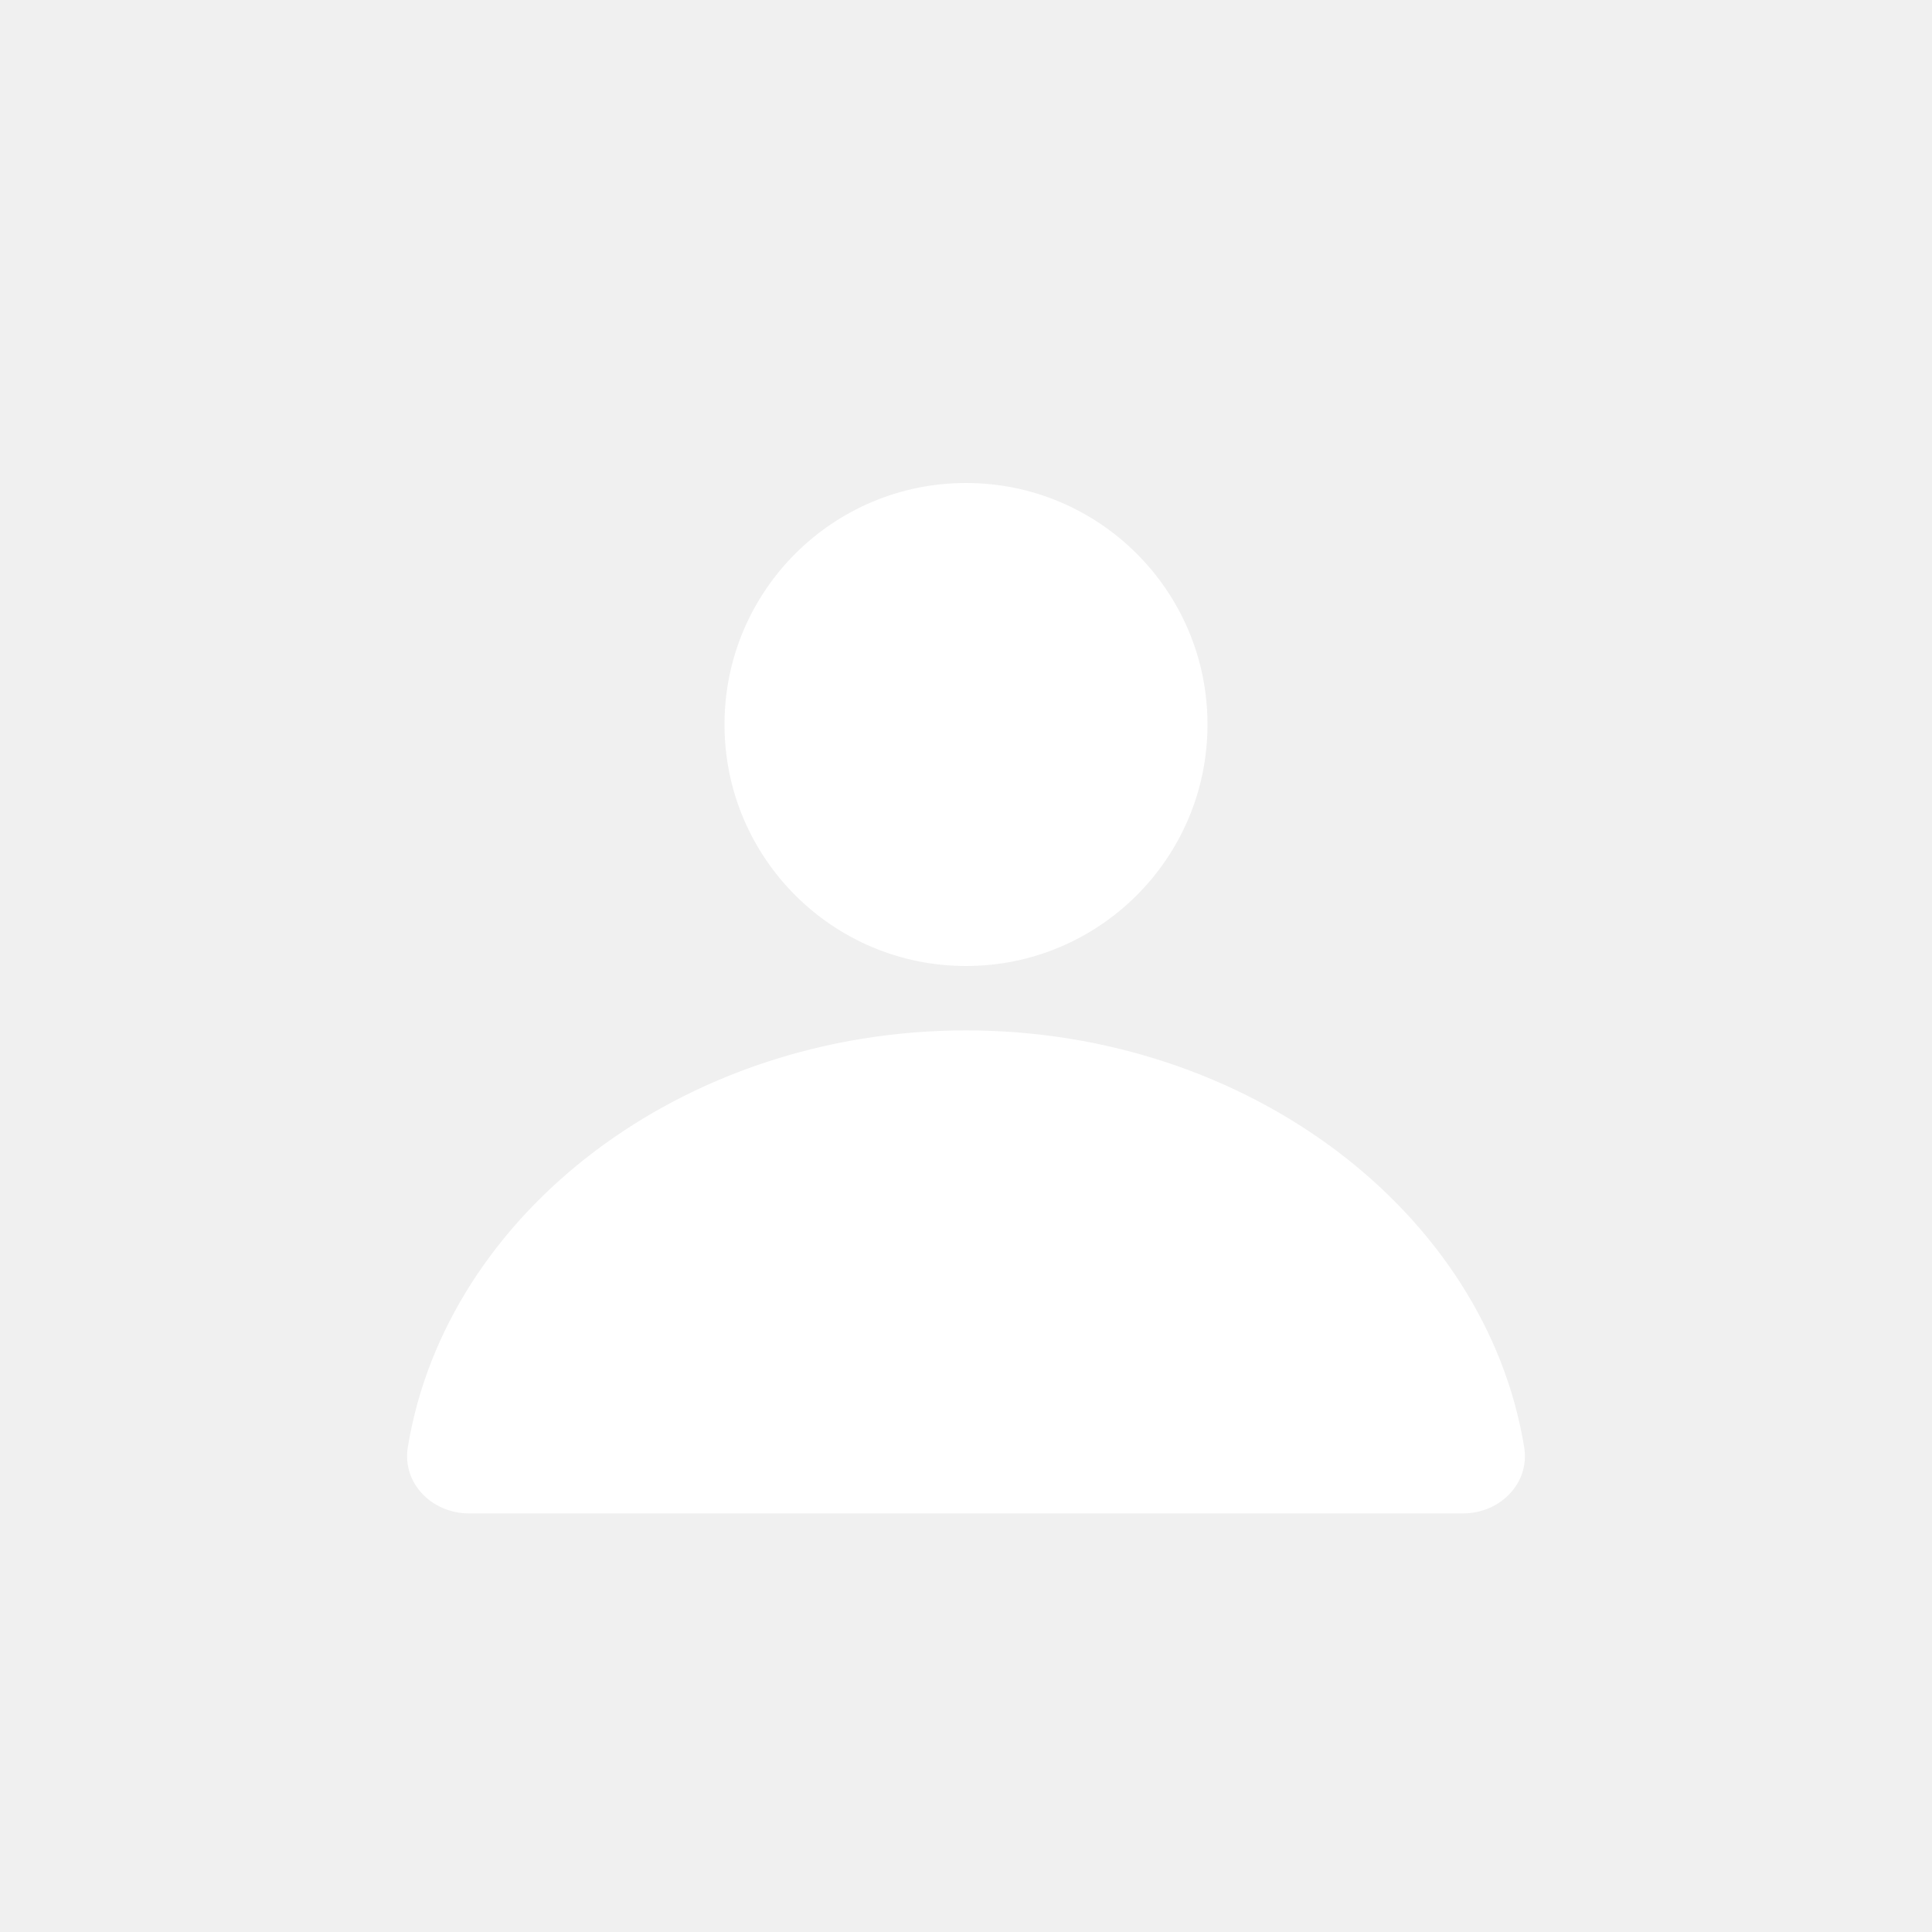
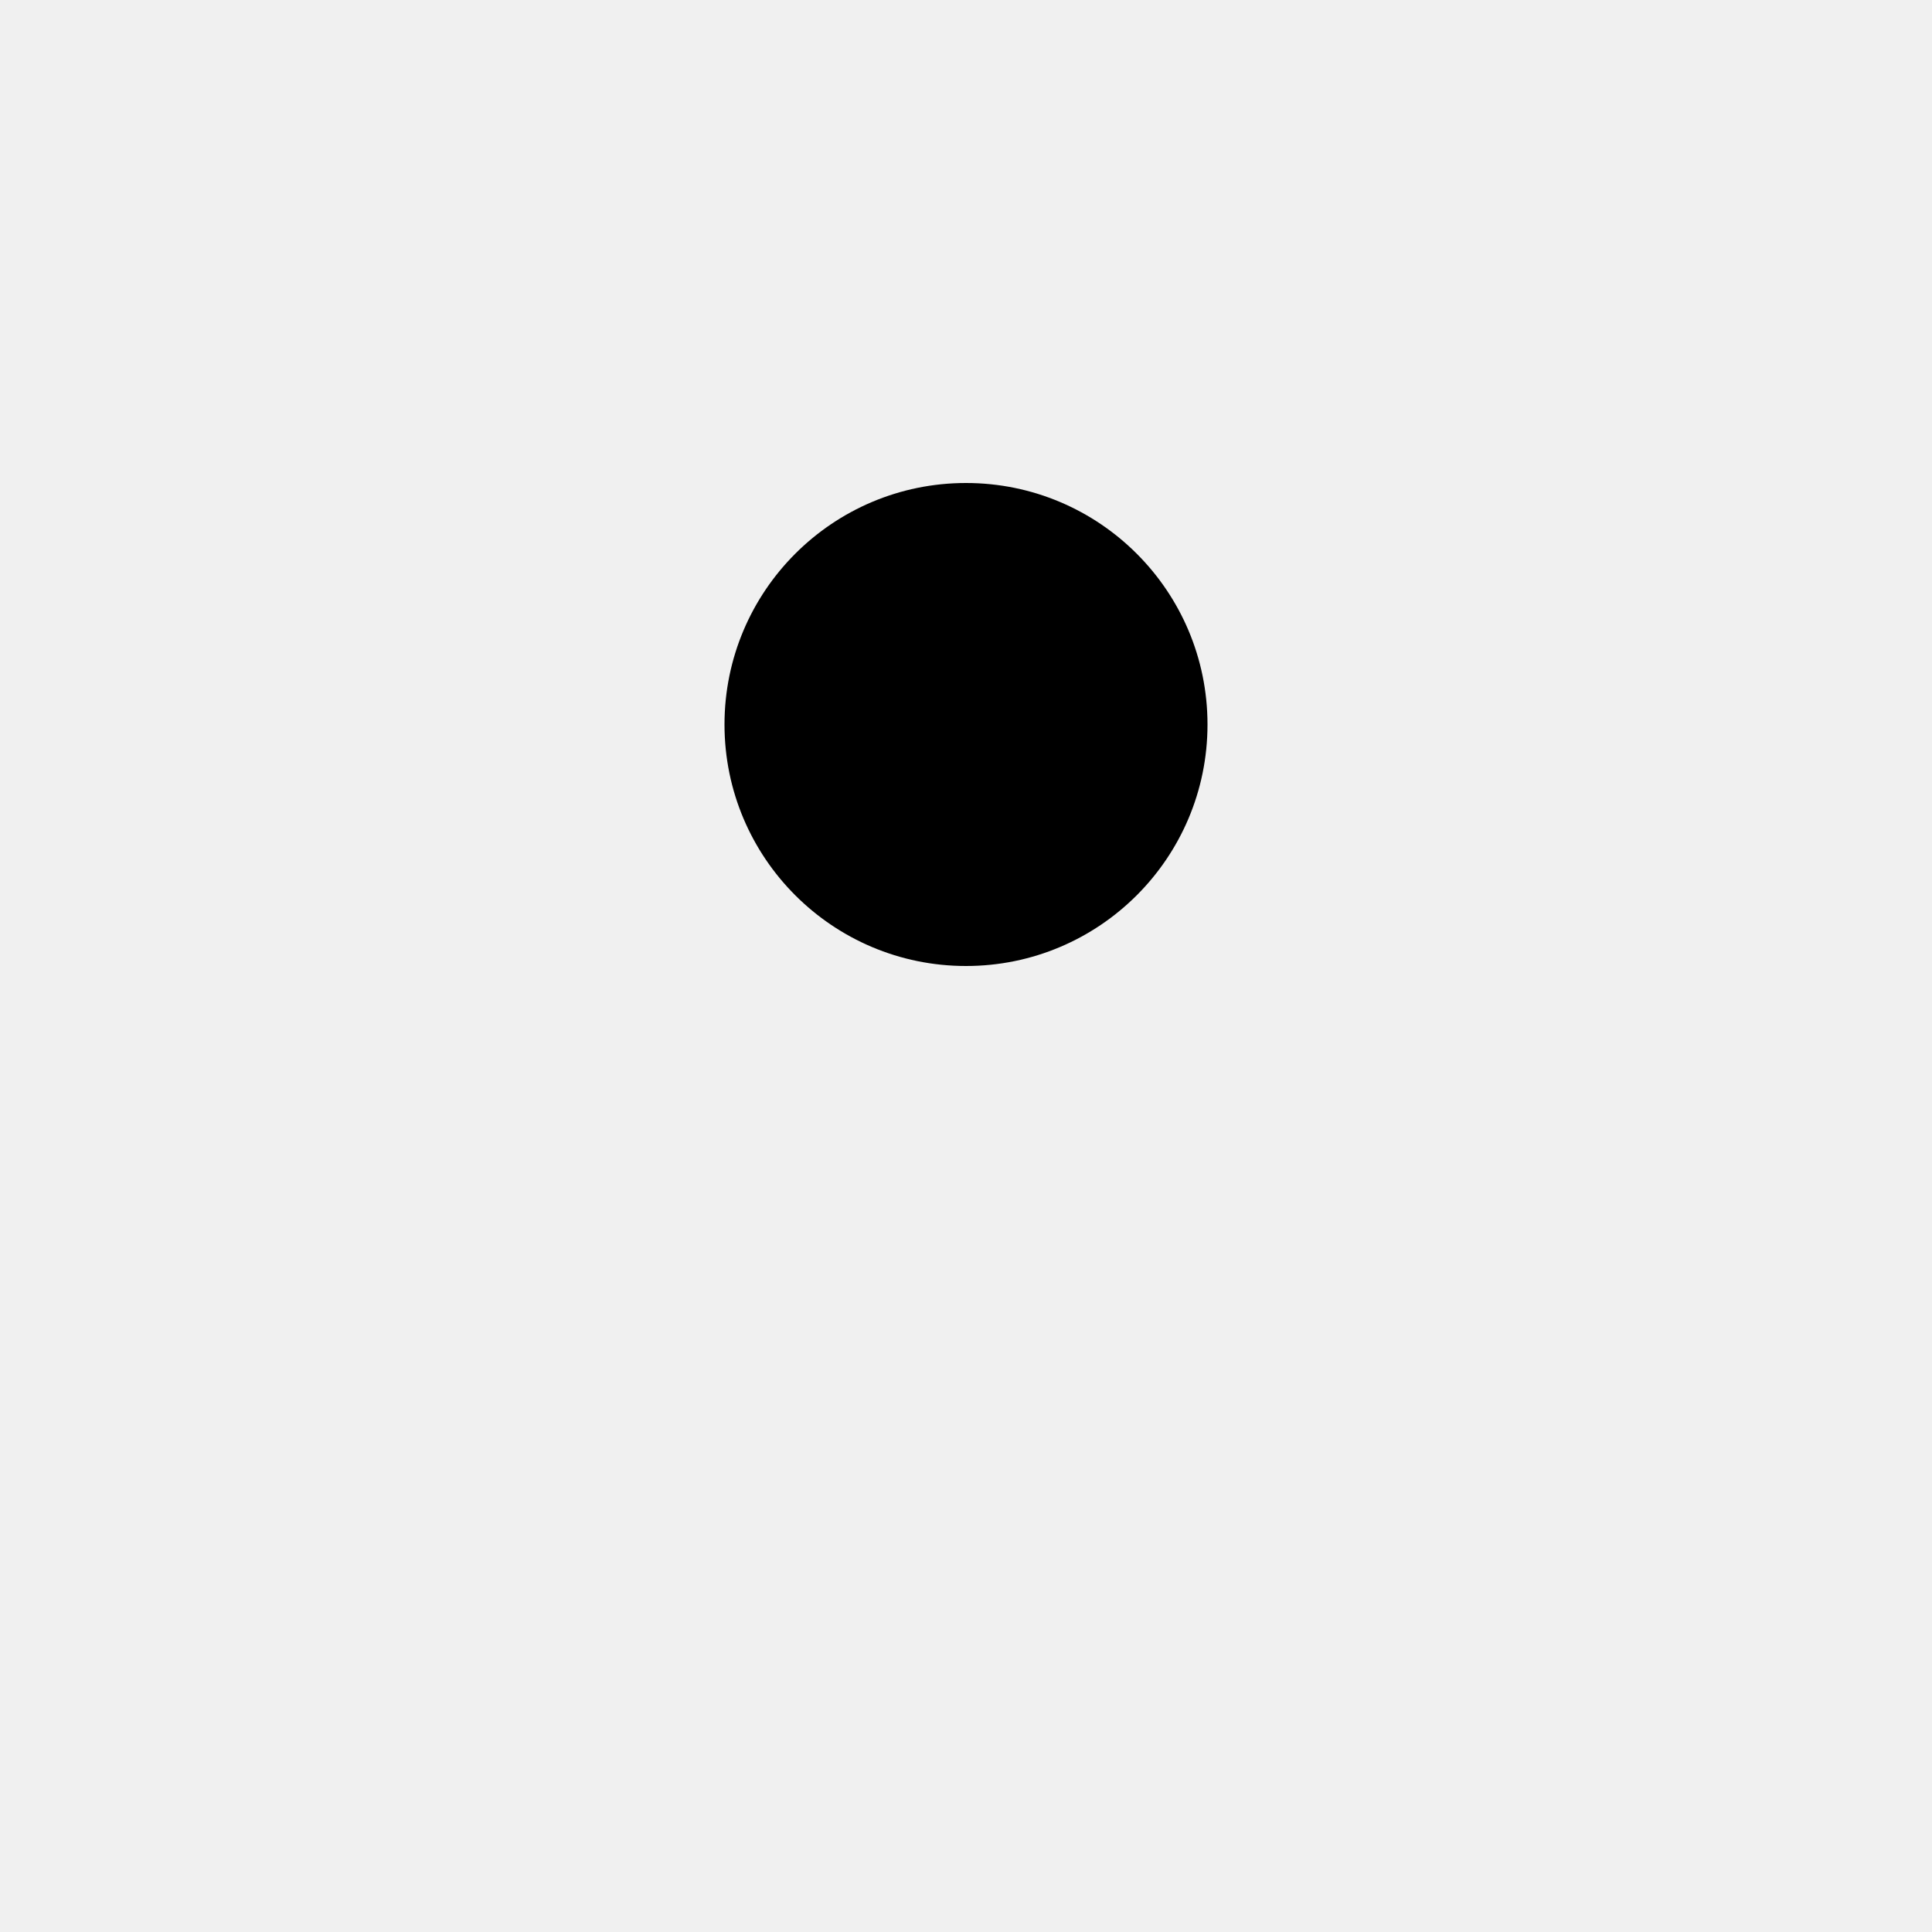
<svg xmlns="http://www.w3.org/2000/svg" width="24" height="24" viewBox="0 0 24 24" fill="none">
-   <path d="M5.825 18.8C5.369 18.8 4.993 18.428 5.066 17.978C5.54 15.07 8.485 12.8 12 12.8C15.515 12.8 18.46 15.07 18.934 17.978C19.007 18.428 18.631 18.8 18.175 18.8H5.825Z" fill="white" />
-   <circle cx="12" cy="9" r="3" fill="white" />
+   <path d="M5.825 18.8C5.369 18.8 4.993 18.428 5.066 17.978C5.54 15.07 8.485 12.8 12 12.8C15.515 12.8 18.46 15.07 18.934 17.978C19.007 18.428 18.631 18.8 18.175 18.8H5.825Z" />
+   <circle cx="12" cy="9" r="3" fill="currentColor" />
</svg>
